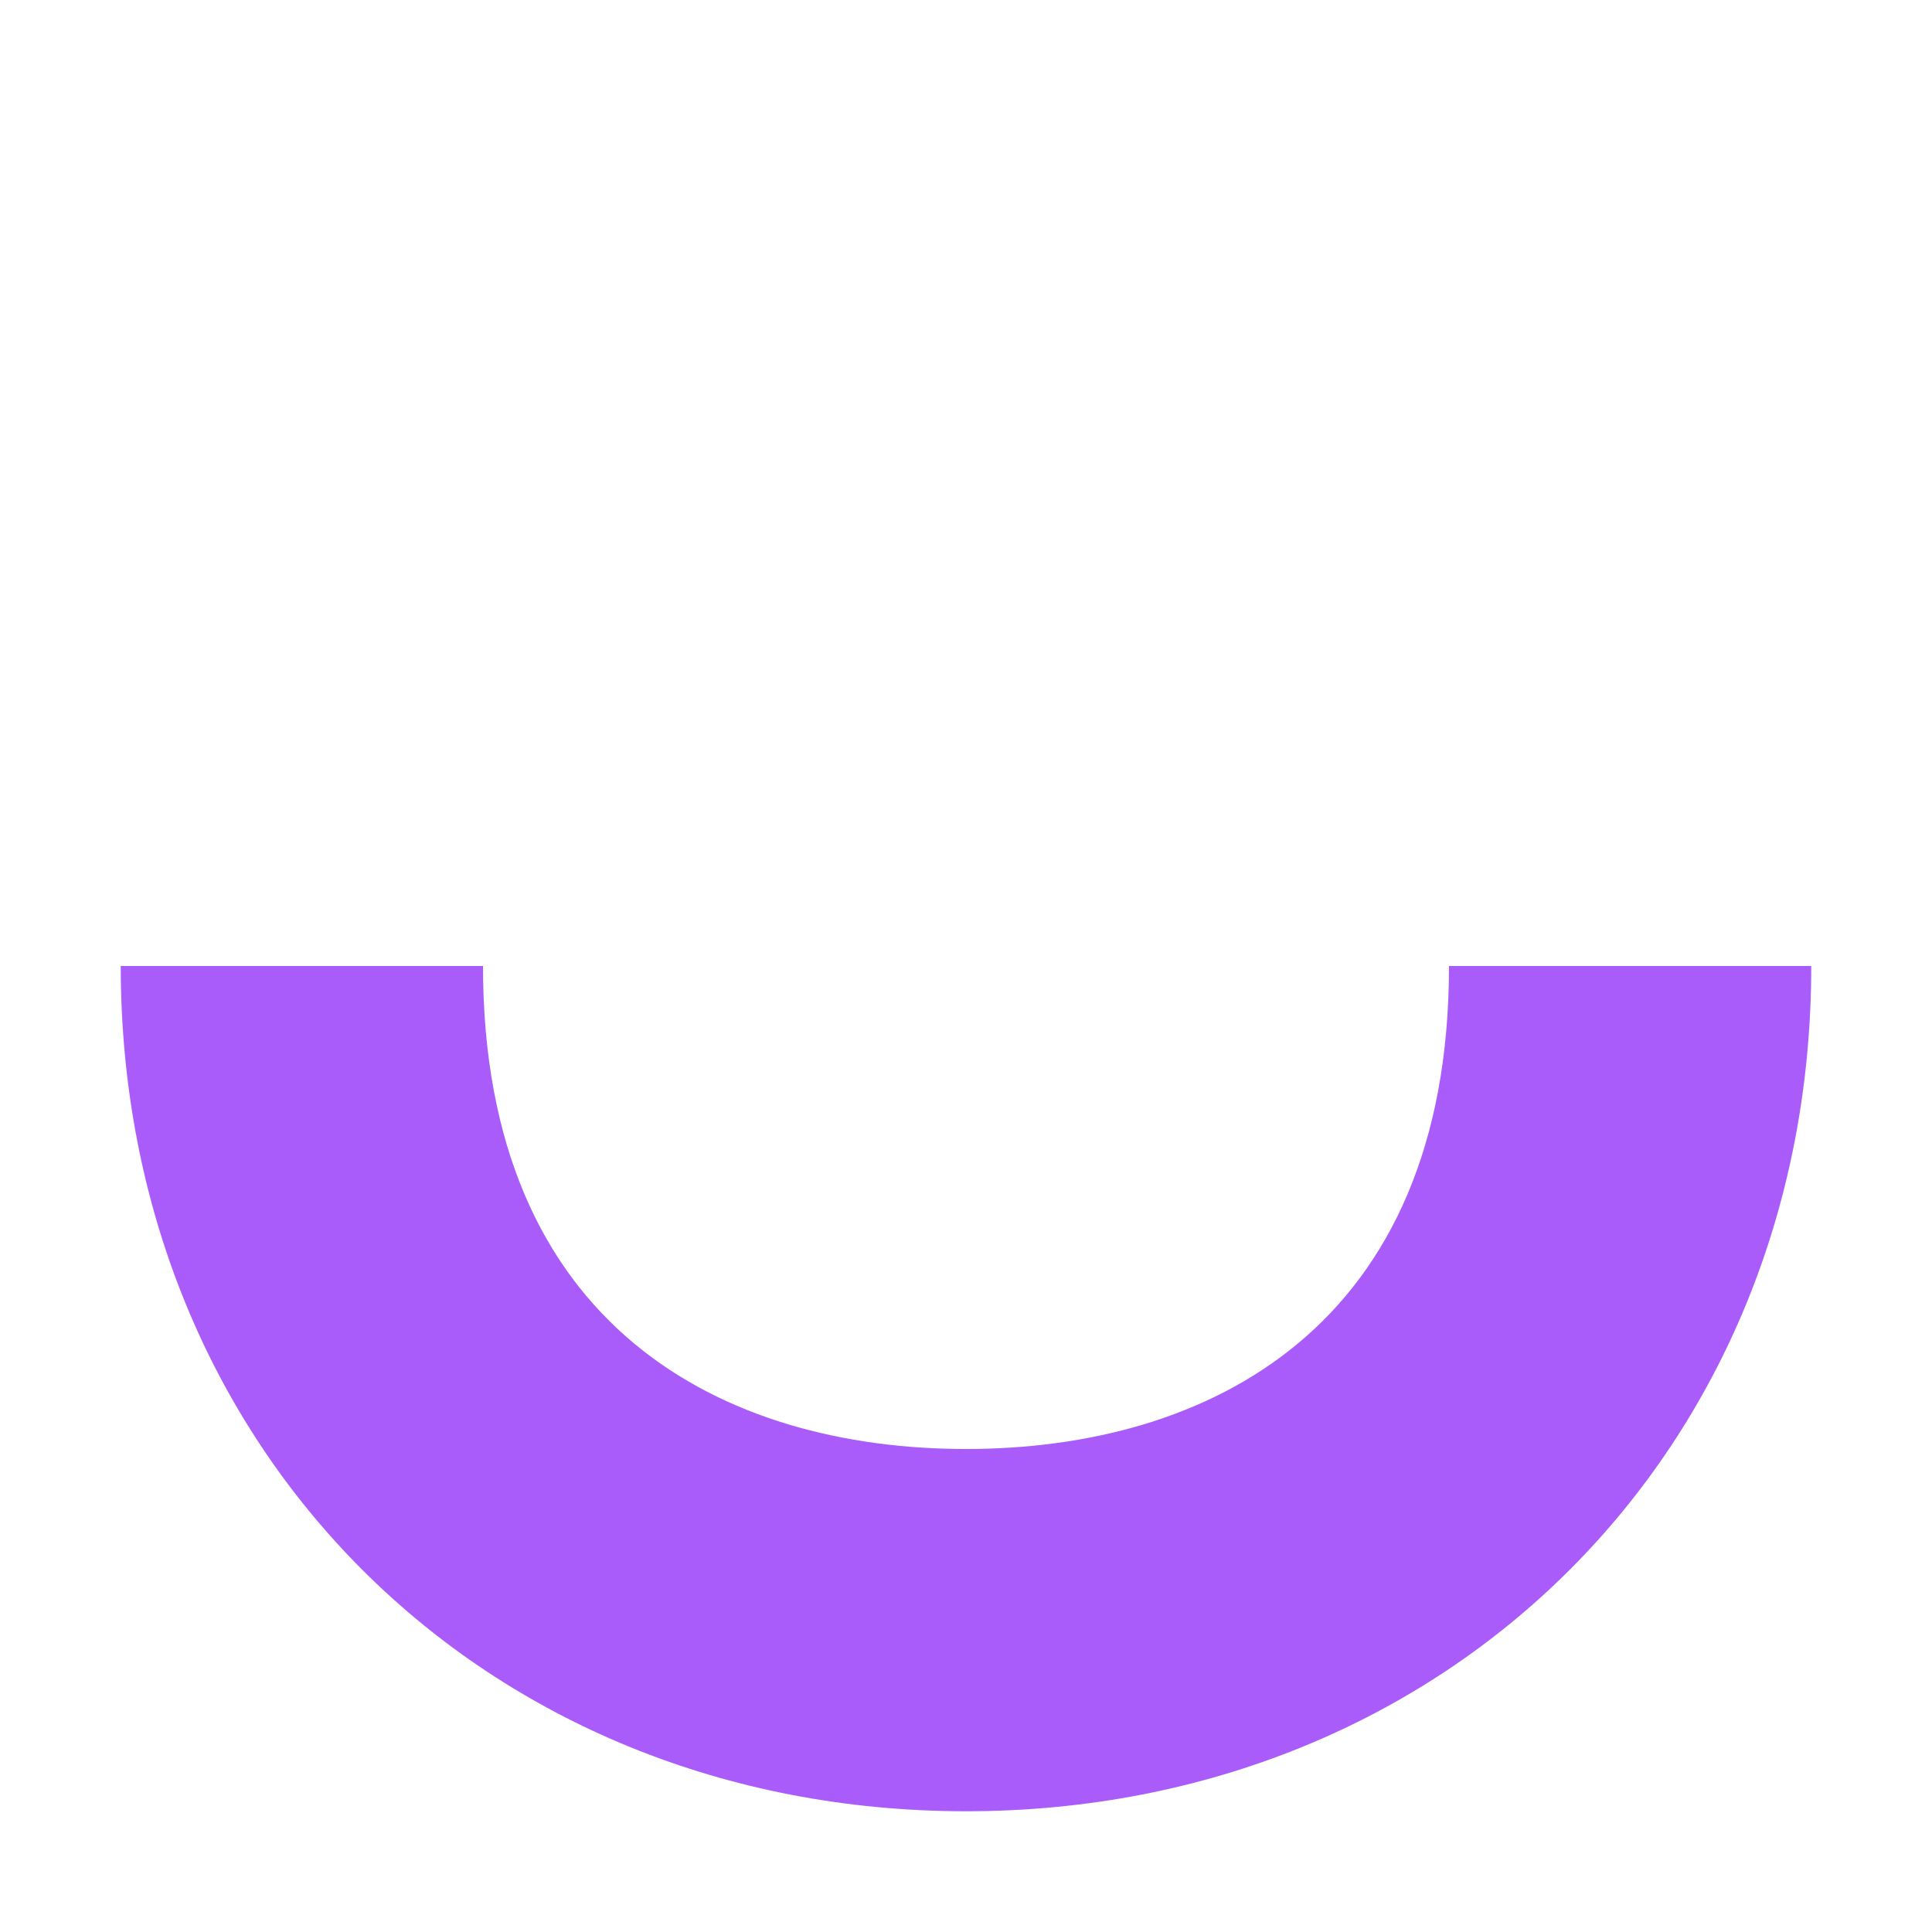
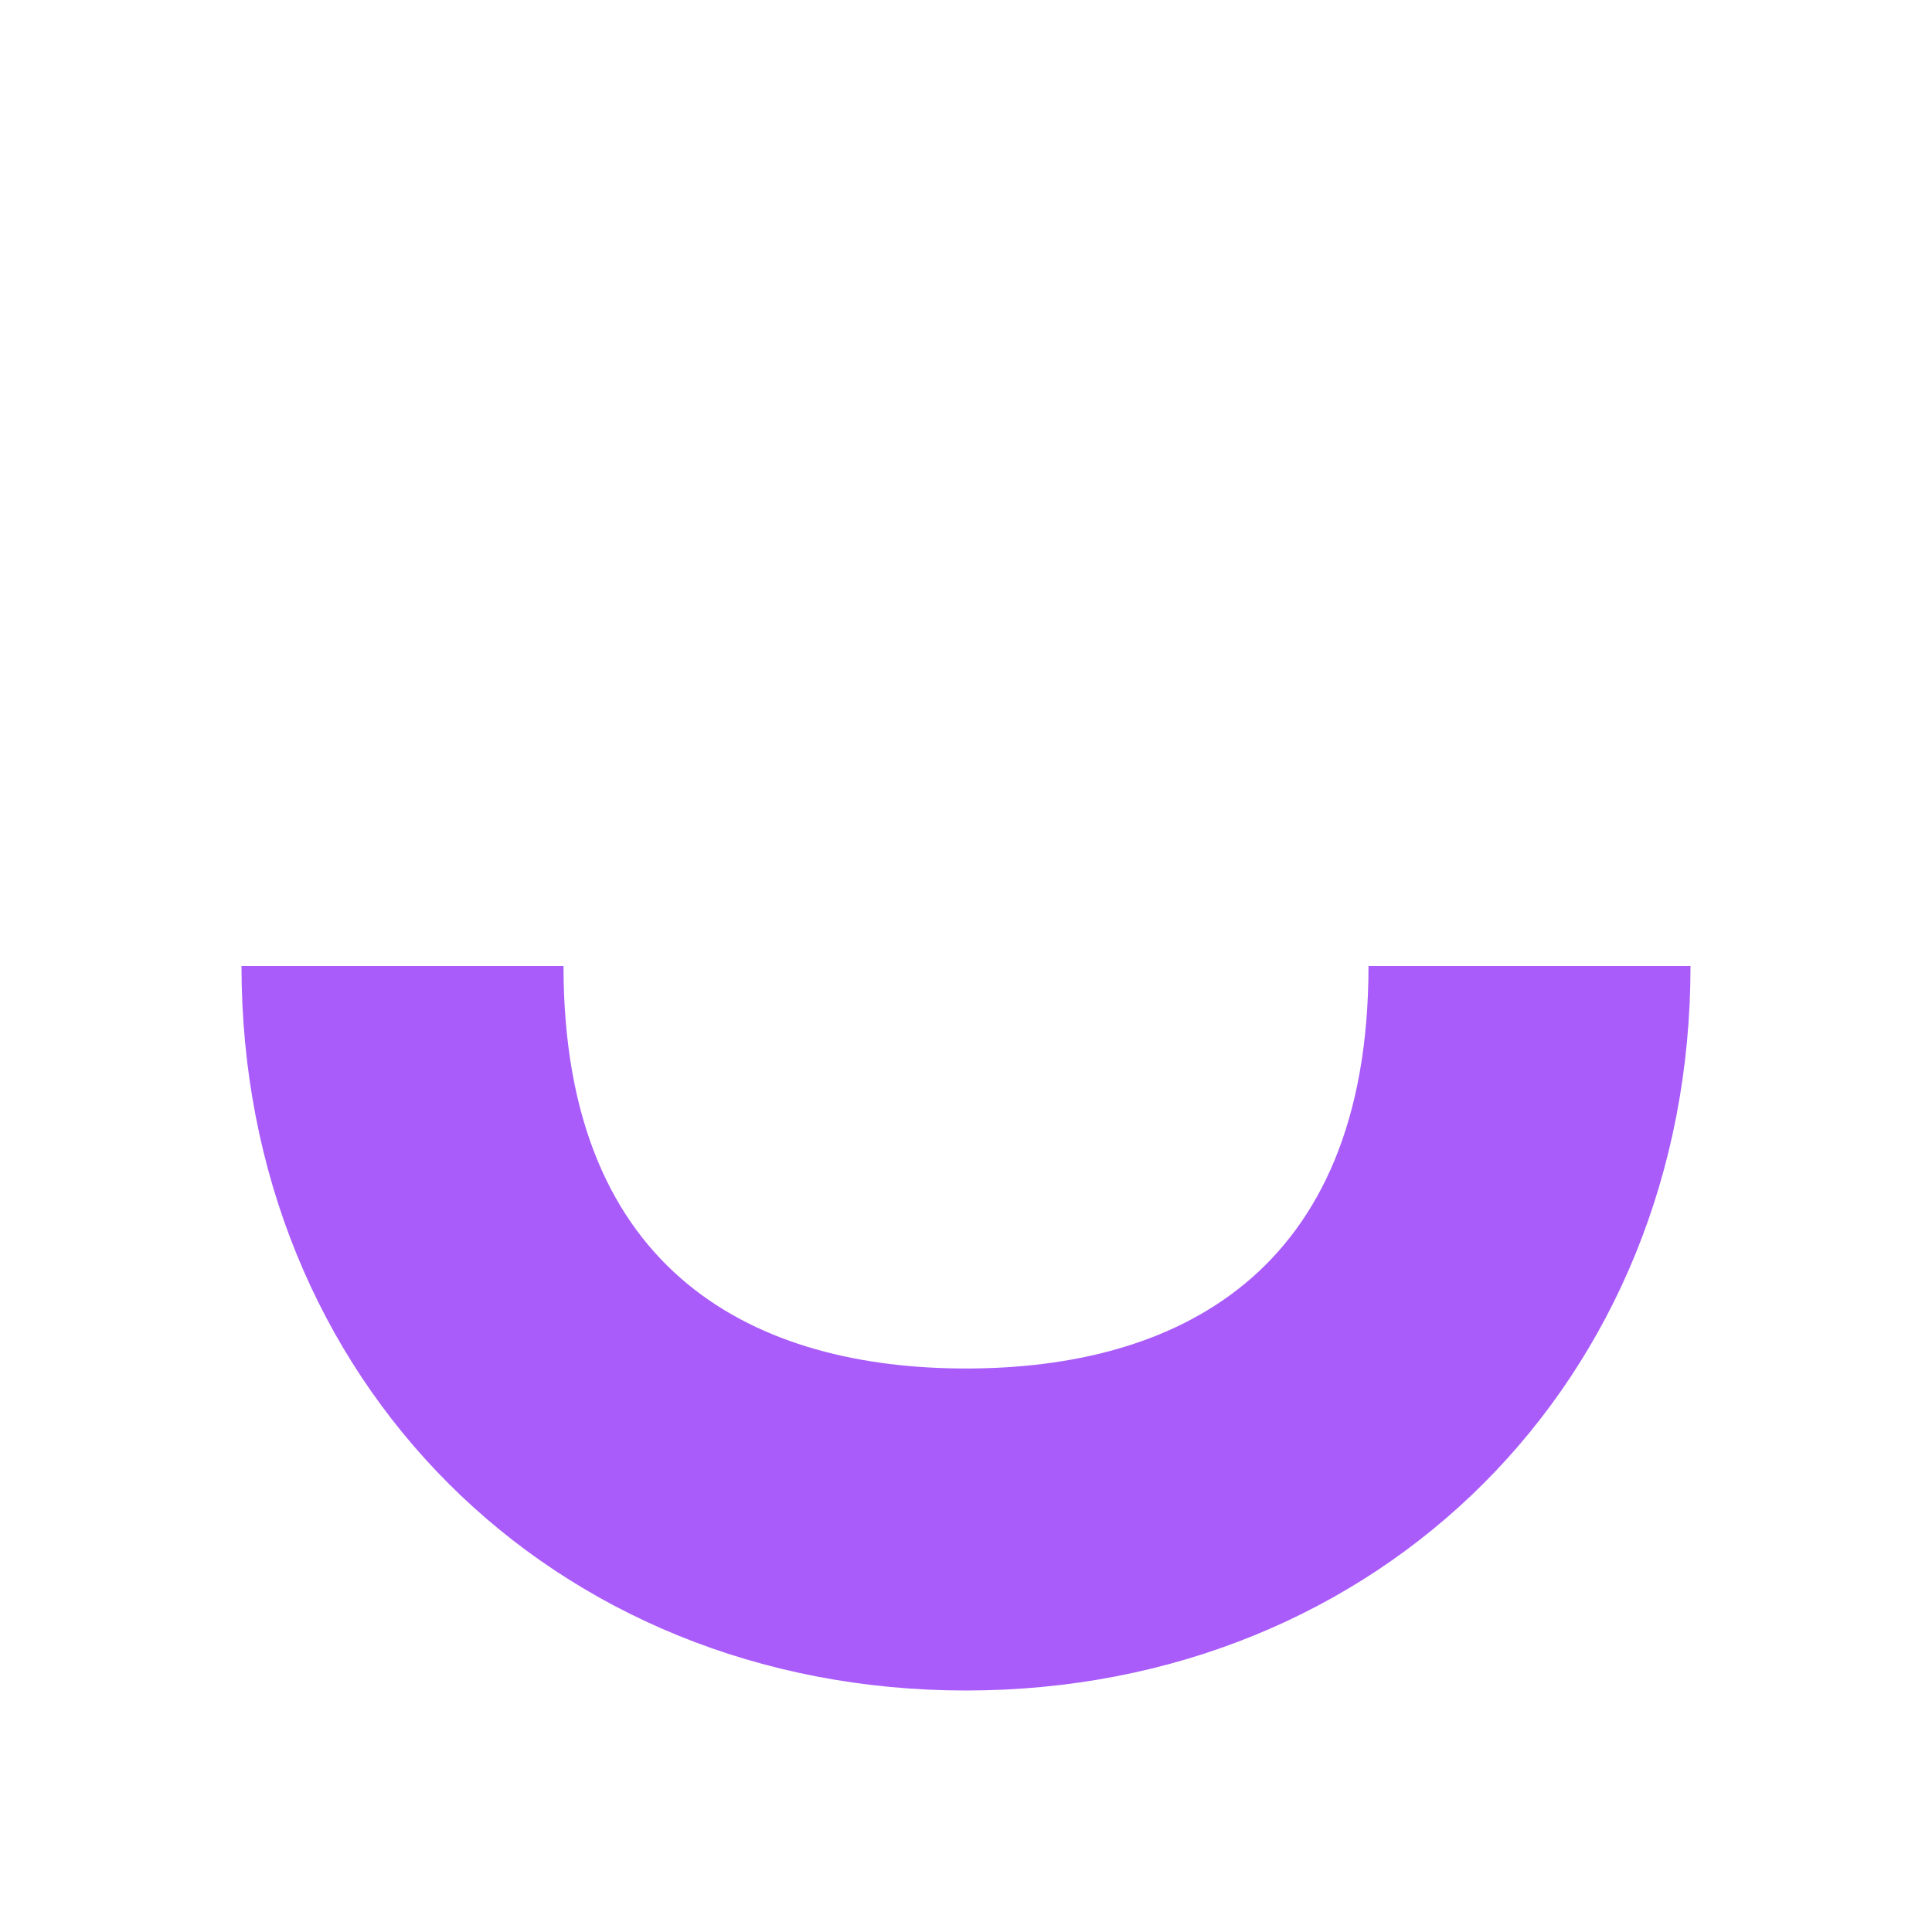
- <svg xmlns="http://www.w3.org/2000/svg" height="16" viewBox="0 0 16 16" width="16" version="1.1" id="svg3211">
+ <svg xmlns="http://www.w3.org/2000/svg" height="24" viewBox="0 0 24 24" width="24" version="1.1" id="svg3211">
  <defs id="defs3215" />
-   <path id="path1943-8" style="fill:#a95cfa;fill-opacity:1" d="m 1,8 c 0,4 3,7 7,7 4,0 7,-3 7,-7 h -3 c 0,3 -2,4 -4,4 C 6,12 4,11 4,8 Z" />
+   <path id="path1943-8" style="fill:#a95cfa;fill-opacity:1;stroke-width:1.286" d="m 3,12 c 0,5.143 3.857,9 9,9 C 17.143,21 21,17.143 21,12 h -4 c 0,3.857 -2.429,5 -5,5 -2.571,0 -5,-1.143 -5,-5 z" />
</svg>
